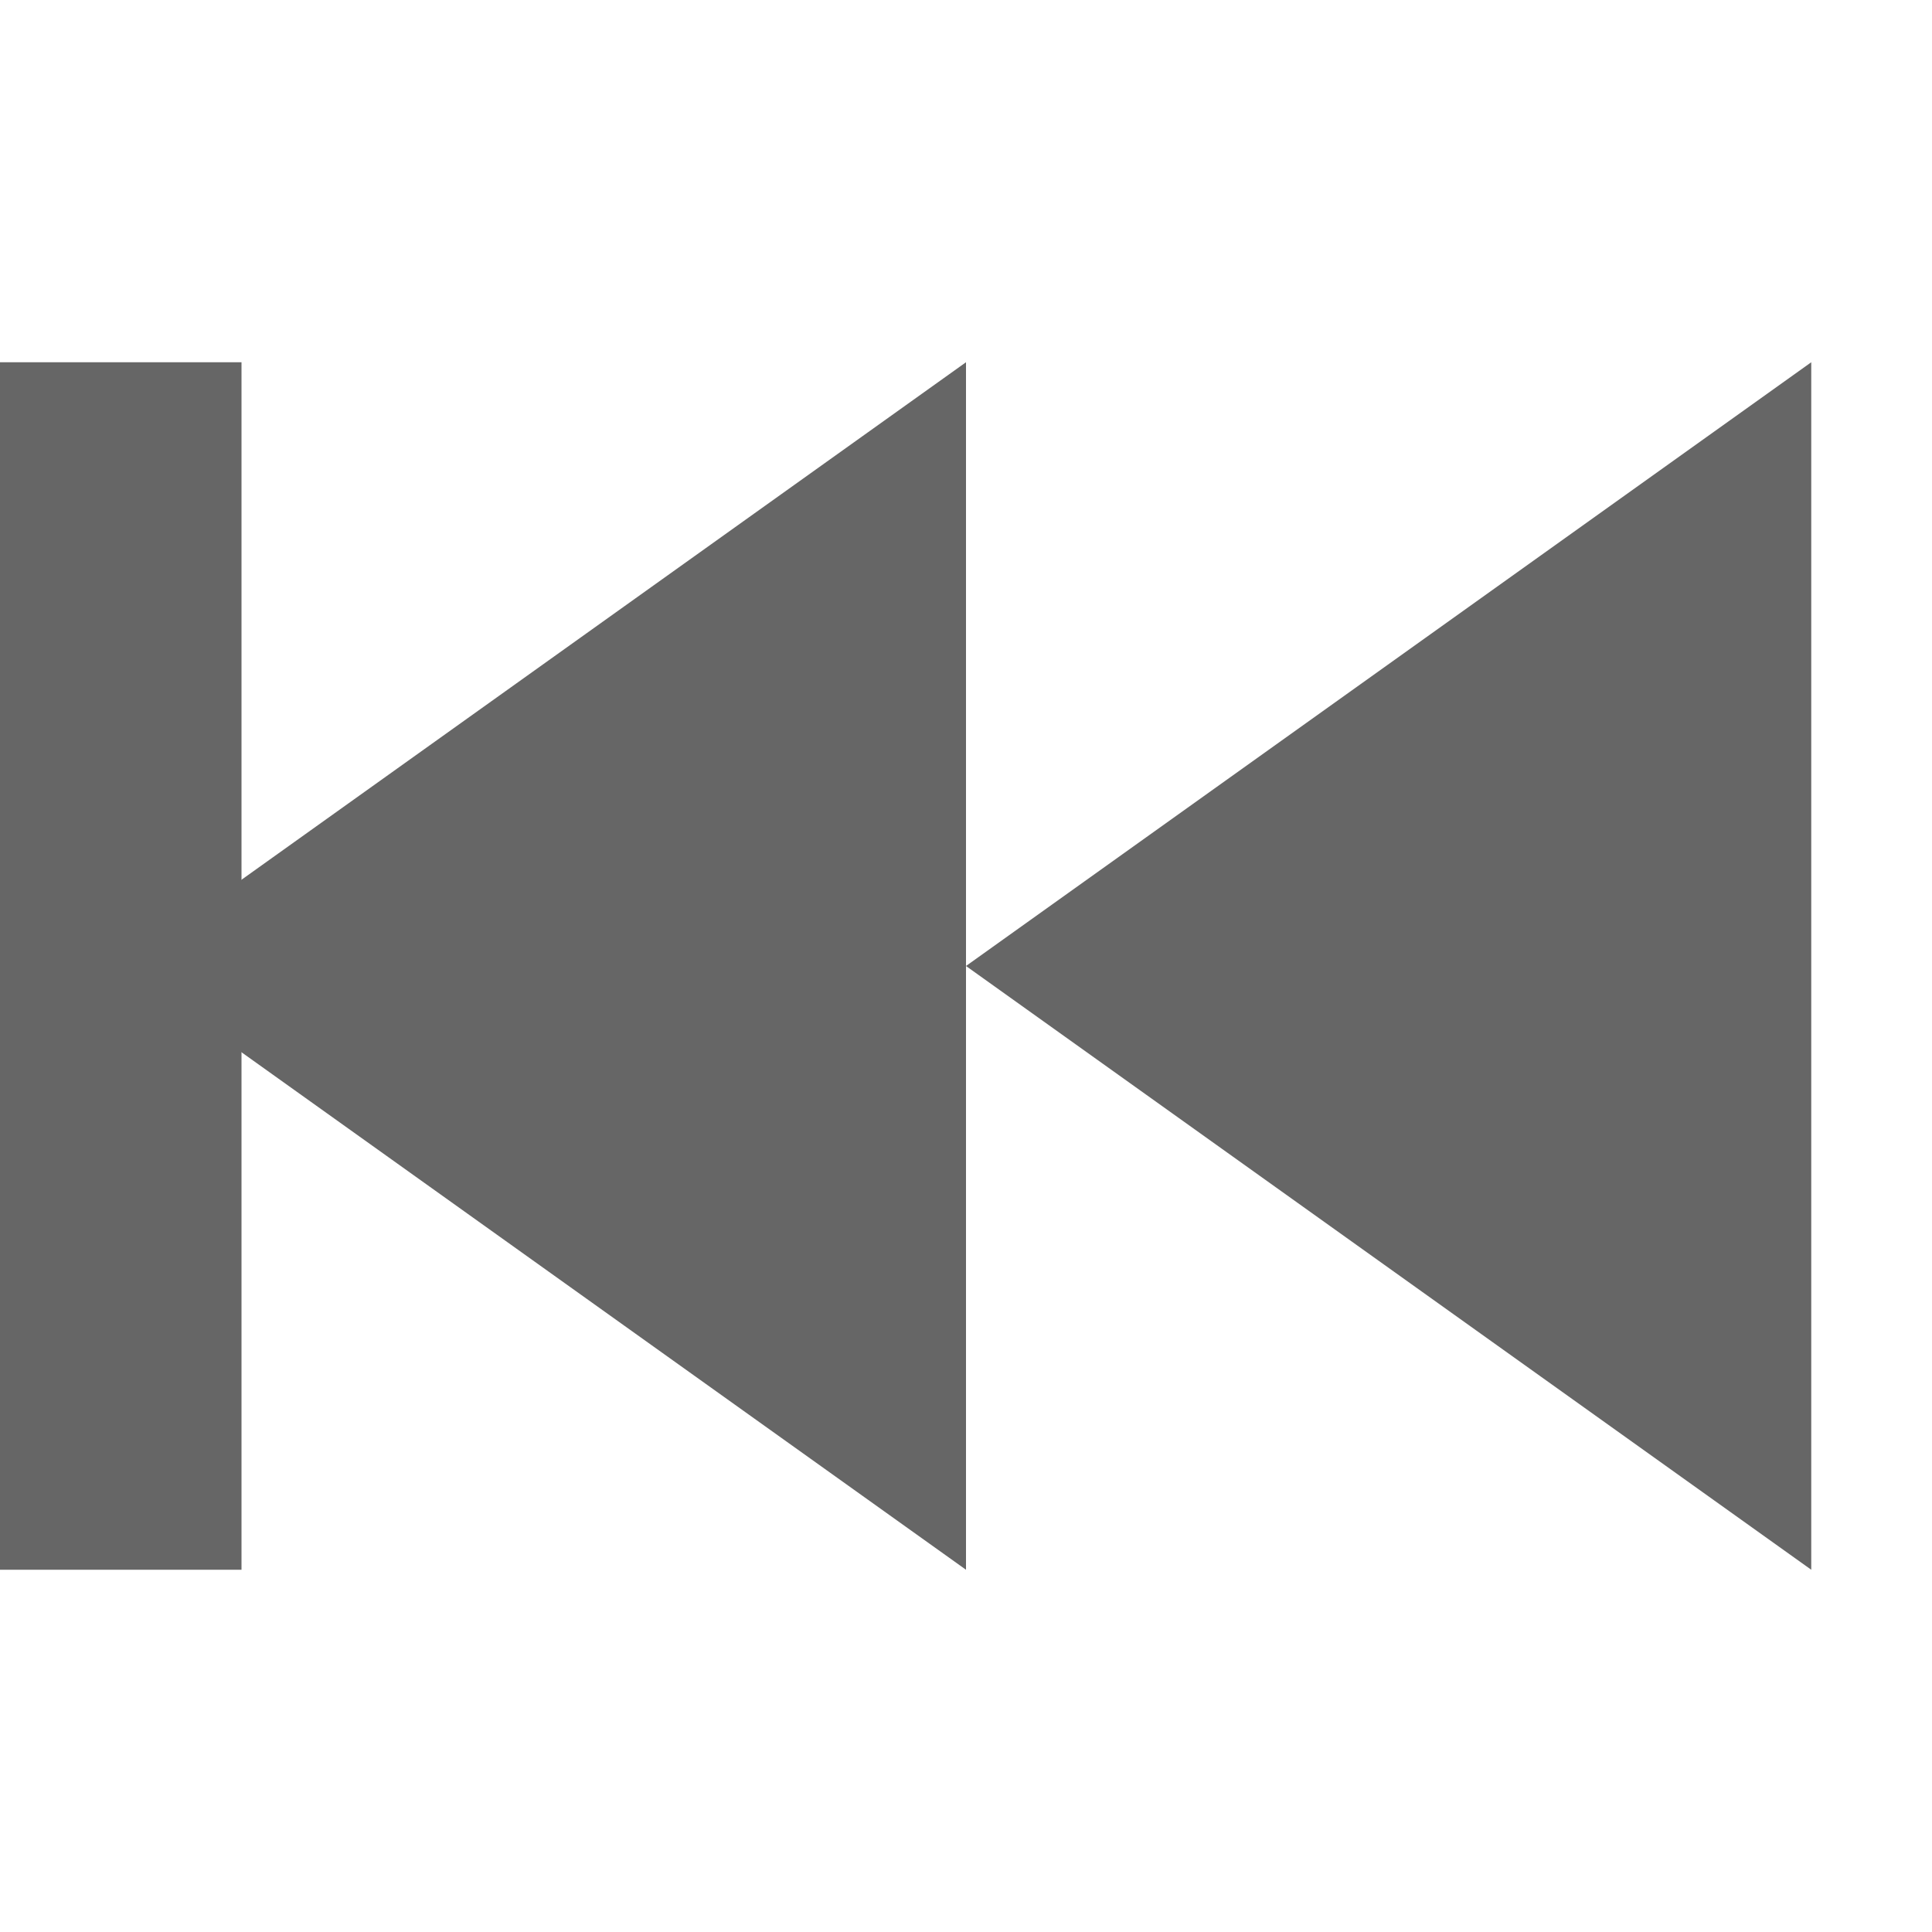
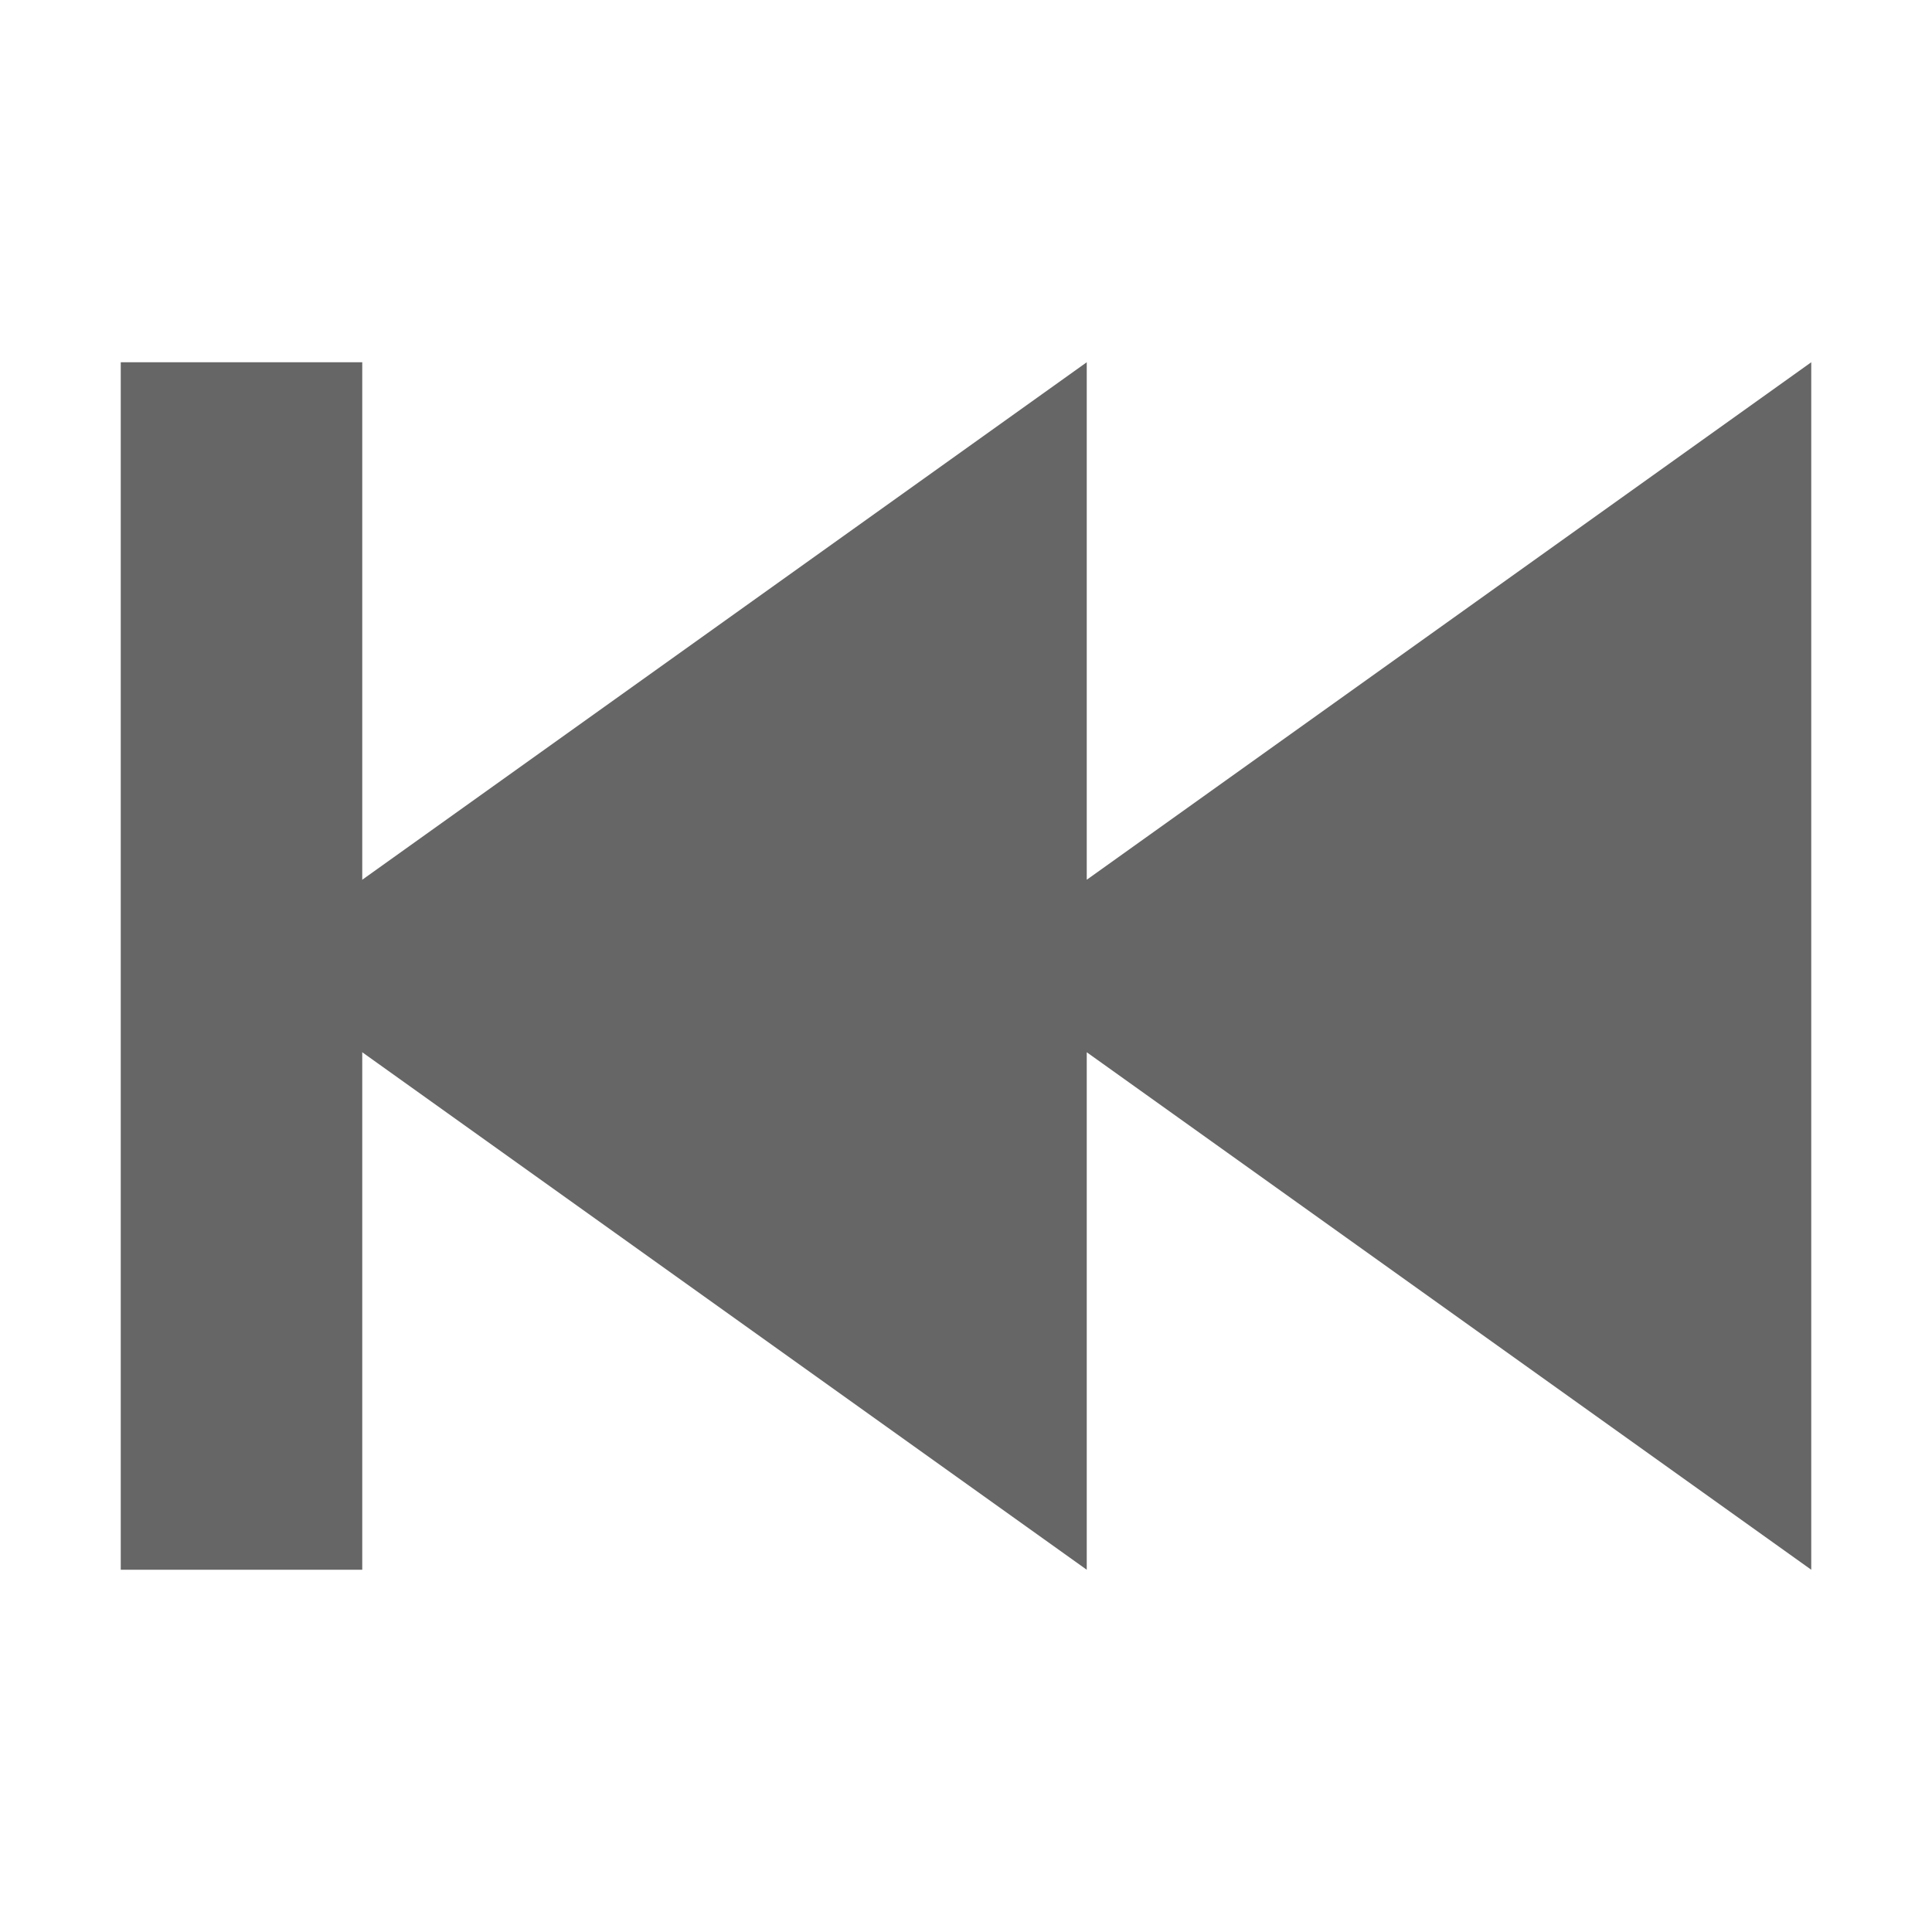
<svg xmlns="http://www.w3.org/2000/svg" height="16" width="16" id="svg2" version="1.1">
  <defs id="defs10" />
  <g color="#bebebe" transform="translate(-292,23)" id="g4">
-     <path d="m 307,-20 v 10 l -7,-5 z m -7,5 v 5 l -7,-5 7,-5 z m -7,0 z" fill="#666666" overflow="visible" style="marker:none" id="path6" />
-     <path d="m 294,-10 h -2 v -10 h 2 z" fill="#666666" overflow="visible" style="marker:none" id="path1051" />
+     <path d="m 307,-20 v 10 l -7,-5 z m -6,5 v 5 l -7,-5 7,-5 z" fill="#666666" overflow="visible" style="marker:none" id="path6" />
+     <path d="m 295,-10 h -2 v -10 h 2 z" fill="#666666" overflow="visible" style="marker:none" id="path1051" />
  </g>
</svg>
